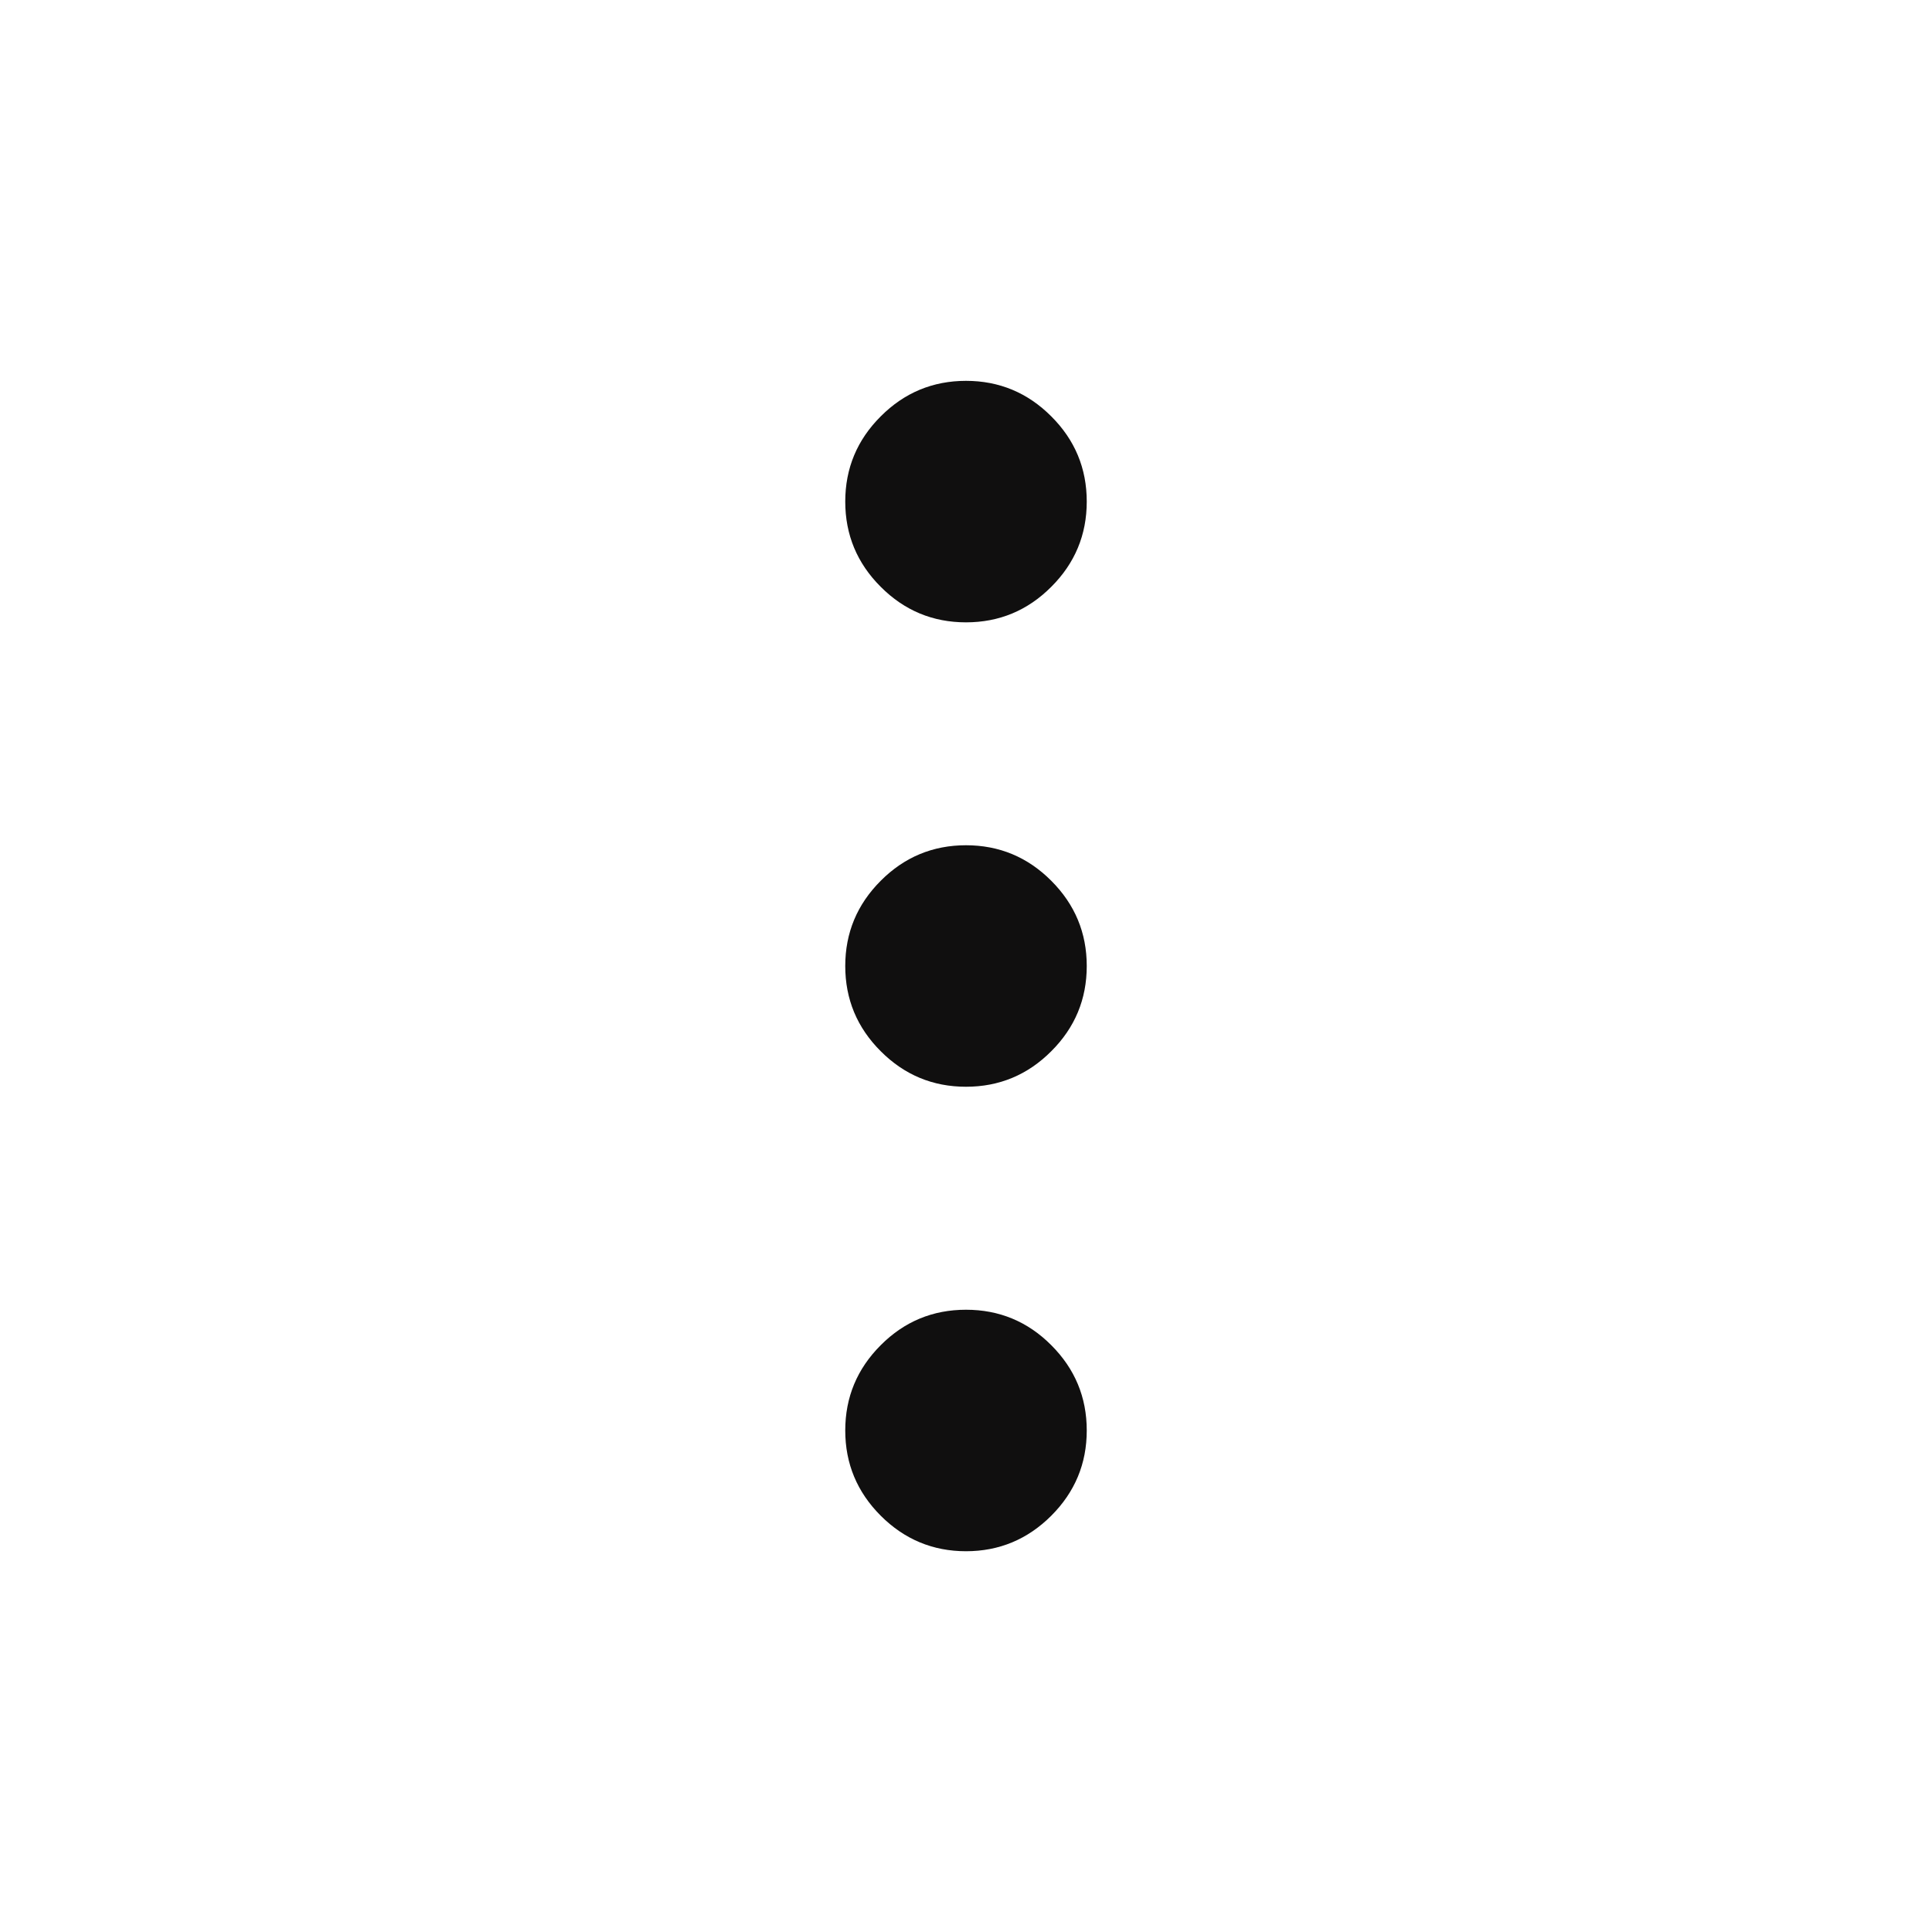
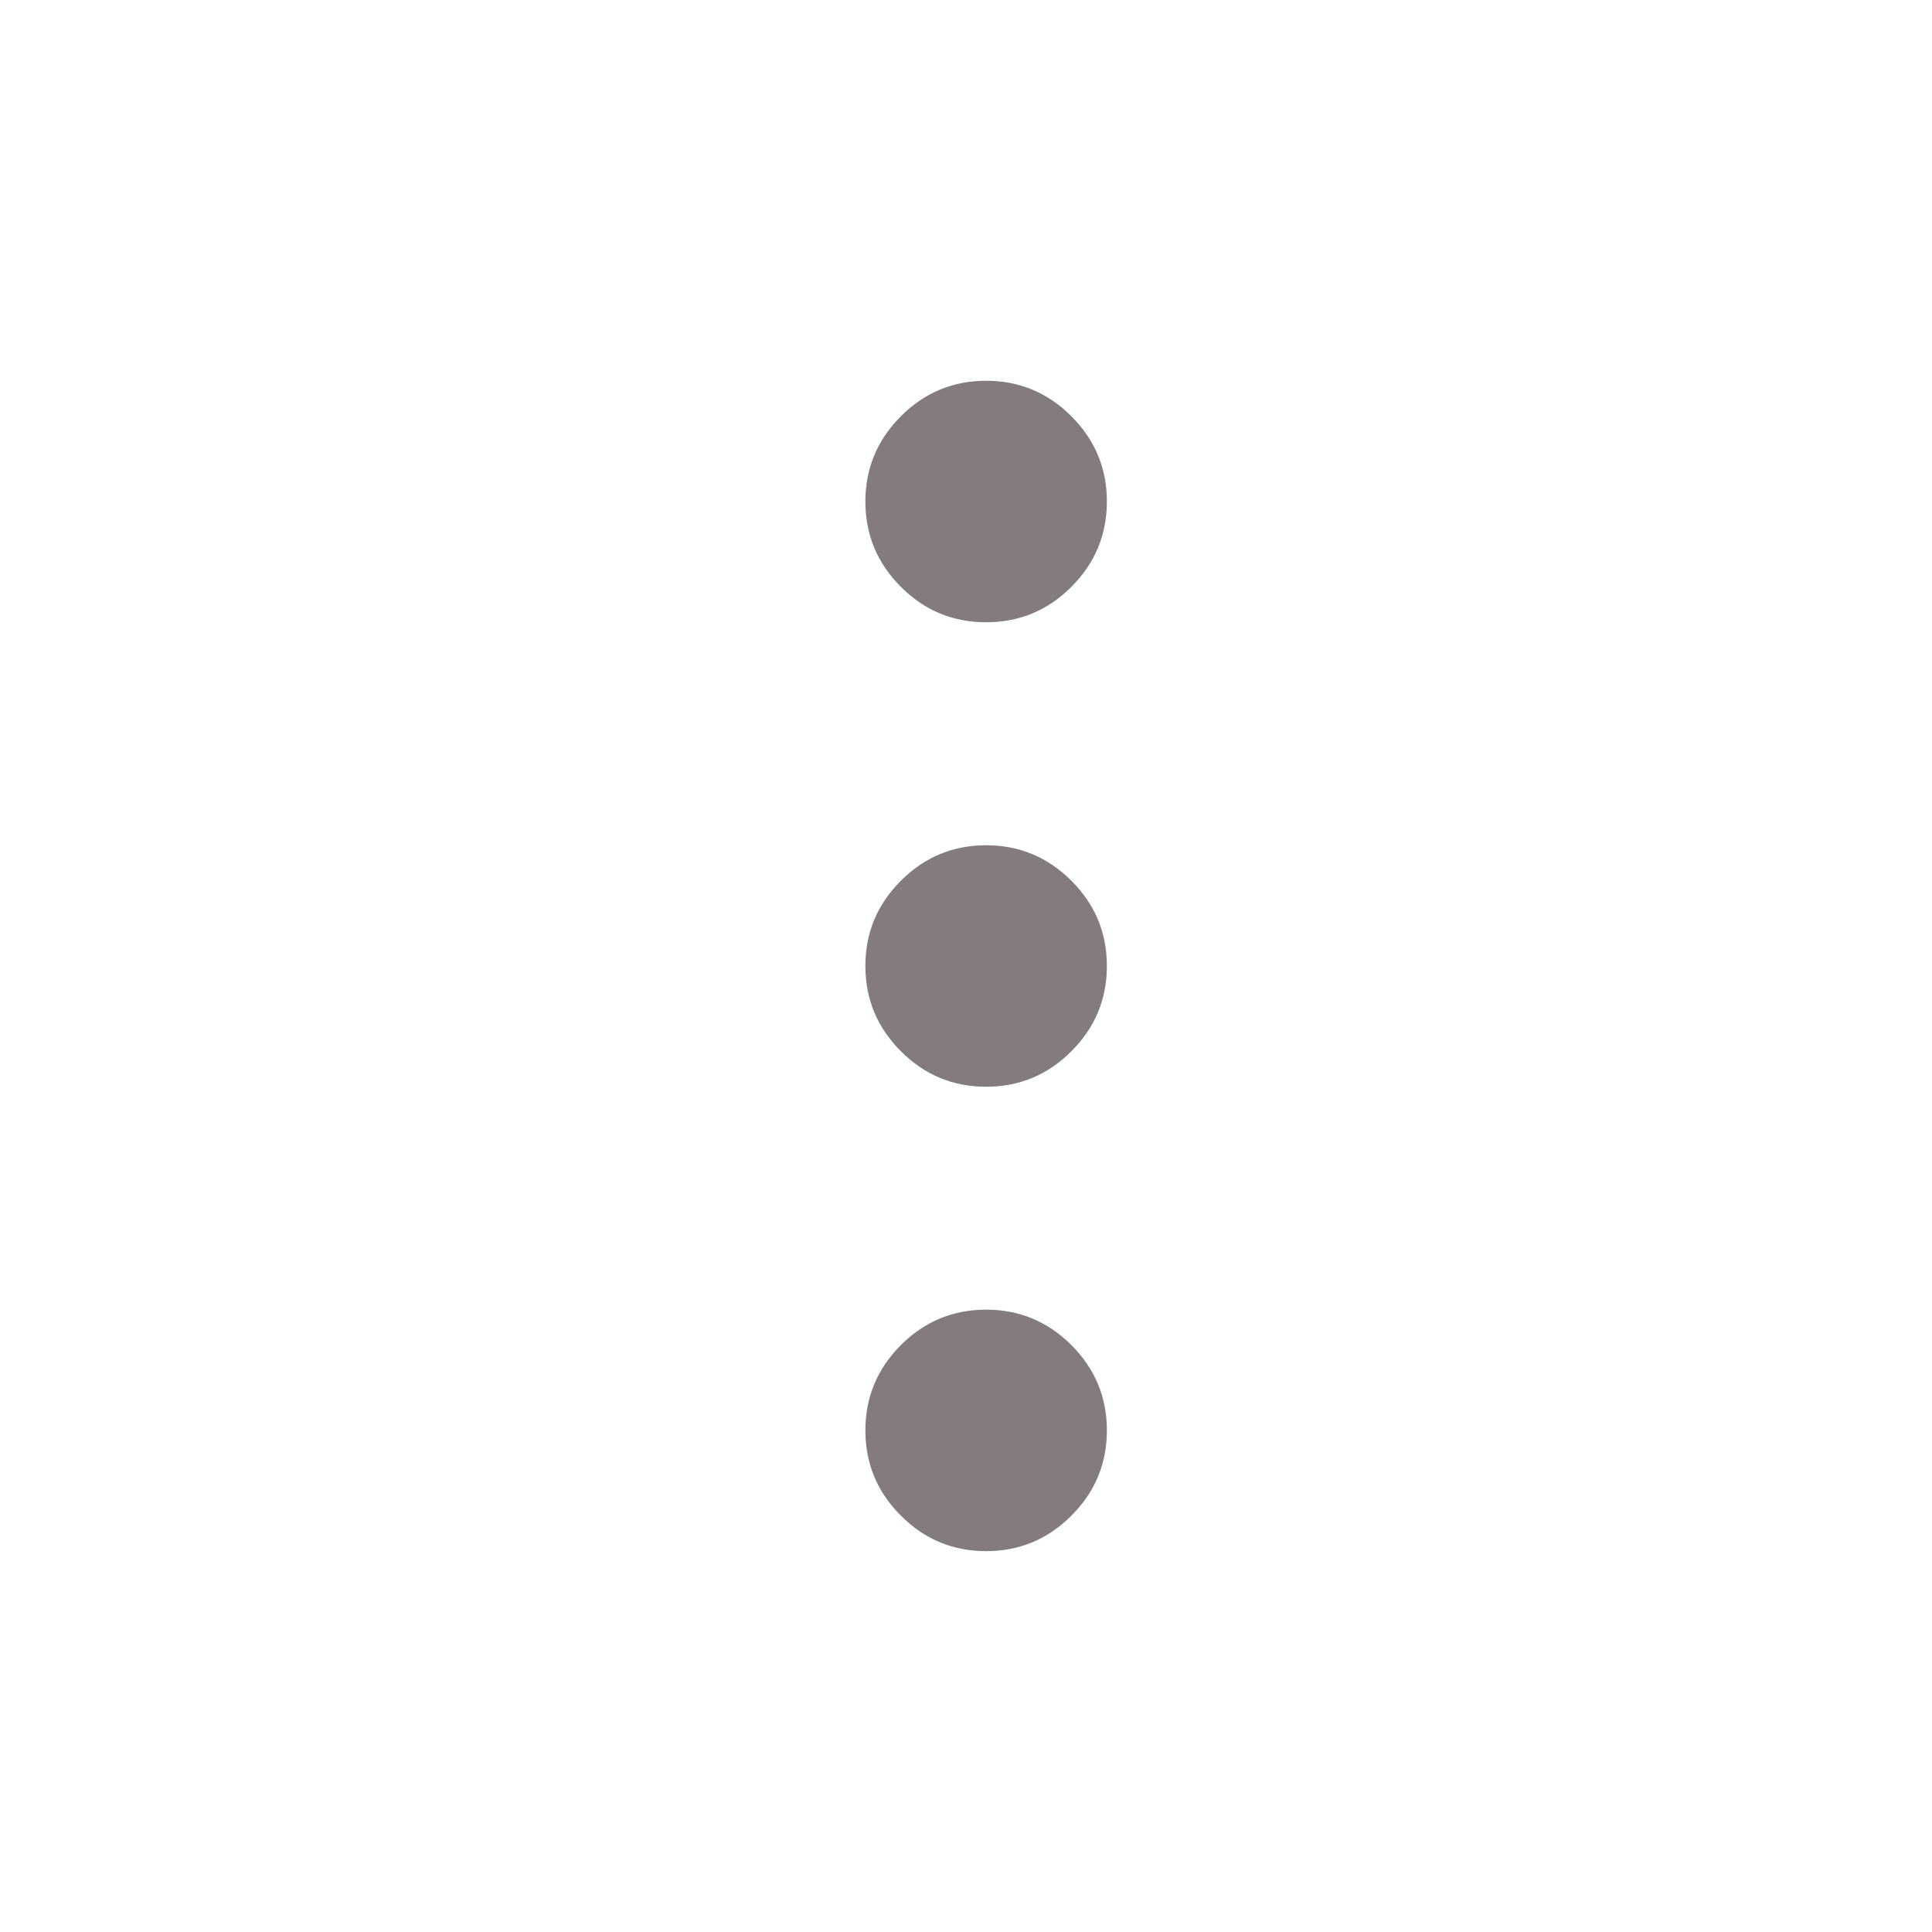
<svg xmlns="http://www.w3.org/2000/svg" width="24" height="24" viewBox="0 0 24 24" fill="none">
-   <path d="M12 19.27C11.588 19.27 11.234 19.122 10.941 18.829C10.647 18.535 10.5 18.182 10.5 17.77C10.5 17.357 10.647 17.004 10.941 16.71C11.234 16.416 11.588 16.27 12 16.27C12.412 16.27 12.766 16.416 13.059 16.71C13.353 17.004 13.5 17.357 13.5 17.77C13.5 18.182 13.353 18.535 13.059 18.829C12.766 19.122 12.412 19.27 12 19.27ZM12 13.5C11.588 13.5 11.234 13.353 10.941 13.059C10.647 12.766 10.5 12.413 10.5 12C10.5 11.588 10.647 11.235 10.941 10.941C11.234 10.647 11.588 10.5 12 10.5C12.412 10.5 12.766 10.647 13.059 10.941C13.353 11.235 13.5 11.588 13.5 12C13.5 12.413 13.353 12.766 13.059 13.059C12.766 13.353 12.412 13.5 12 13.5ZM12 7.731C11.588 7.731 11.234 7.584 10.941 7.29C10.647 6.997 10.5 6.643 10.5 6.231C10.5 5.818 10.647 5.465 10.941 5.172C11.234 4.878 11.588 4.731 12 4.731C12.412 4.731 12.766 4.878 13.059 5.172C13.353 5.465 13.5 5.818 13.5 6.231C13.5 6.643 13.353 6.997 13.059 7.29C12.766 7.584 12.412 7.731 12 7.731Z" fill="#100F0F" />
+   <path d="M12.25 19.269C11.838 19.269 11.484 19.122 11.191 18.828C10.897 18.535 10.75 18.181 10.75 17.769C10.75 17.357 10.897 17.003 11.191 16.709C11.484 16.416 11.838 16.269 12.25 16.269C12.662 16.269 13.016 16.416 13.309 16.709C13.603 17.003 13.75 17.357 13.75 17.769C13.75 18.181 13.603 18.535 13.309 18.828C13.016 19.122 12.662 19.269 12.25 19.269ZM12.25 13.5C11.838 13.5 11.484 13.353 11.191 13.059C10.897 12.765 10.75 12.412 10.75 12C10.75 11.587 10.897 11.234 11.191 10.941C11.484 10.647 11.838 10.5 12.25 10.5C12.662 10.5 13.016 10.647 13.309 10.941C13.603 11.234 13.75 11.587 13.75 12C13.75 12.412 13.603 12.765 13.309 13.059C13.016 13.353 12.662 13.5 12.25 13.5ZM12.25 7.73C11.838 7.73 11.484 7.584 11.191 7.29C10.897 6.996 10.75 6.643 10.75 6.23C10.75 5.818 10.897 5.465 11.191 5.171C11.484 4.877 11.838 4.73 12.25 4.73C12.662 4.73 13.016 4.877 13.309 5.171C13.603 5.465 13.75 5.818 13.75 6.23C13.75 6.643 13.603 6.996 13.309 7.29C13.016 7.584 12.662 7.73 12.25 7.73Z" fill="#847B7F" />
</svg>
